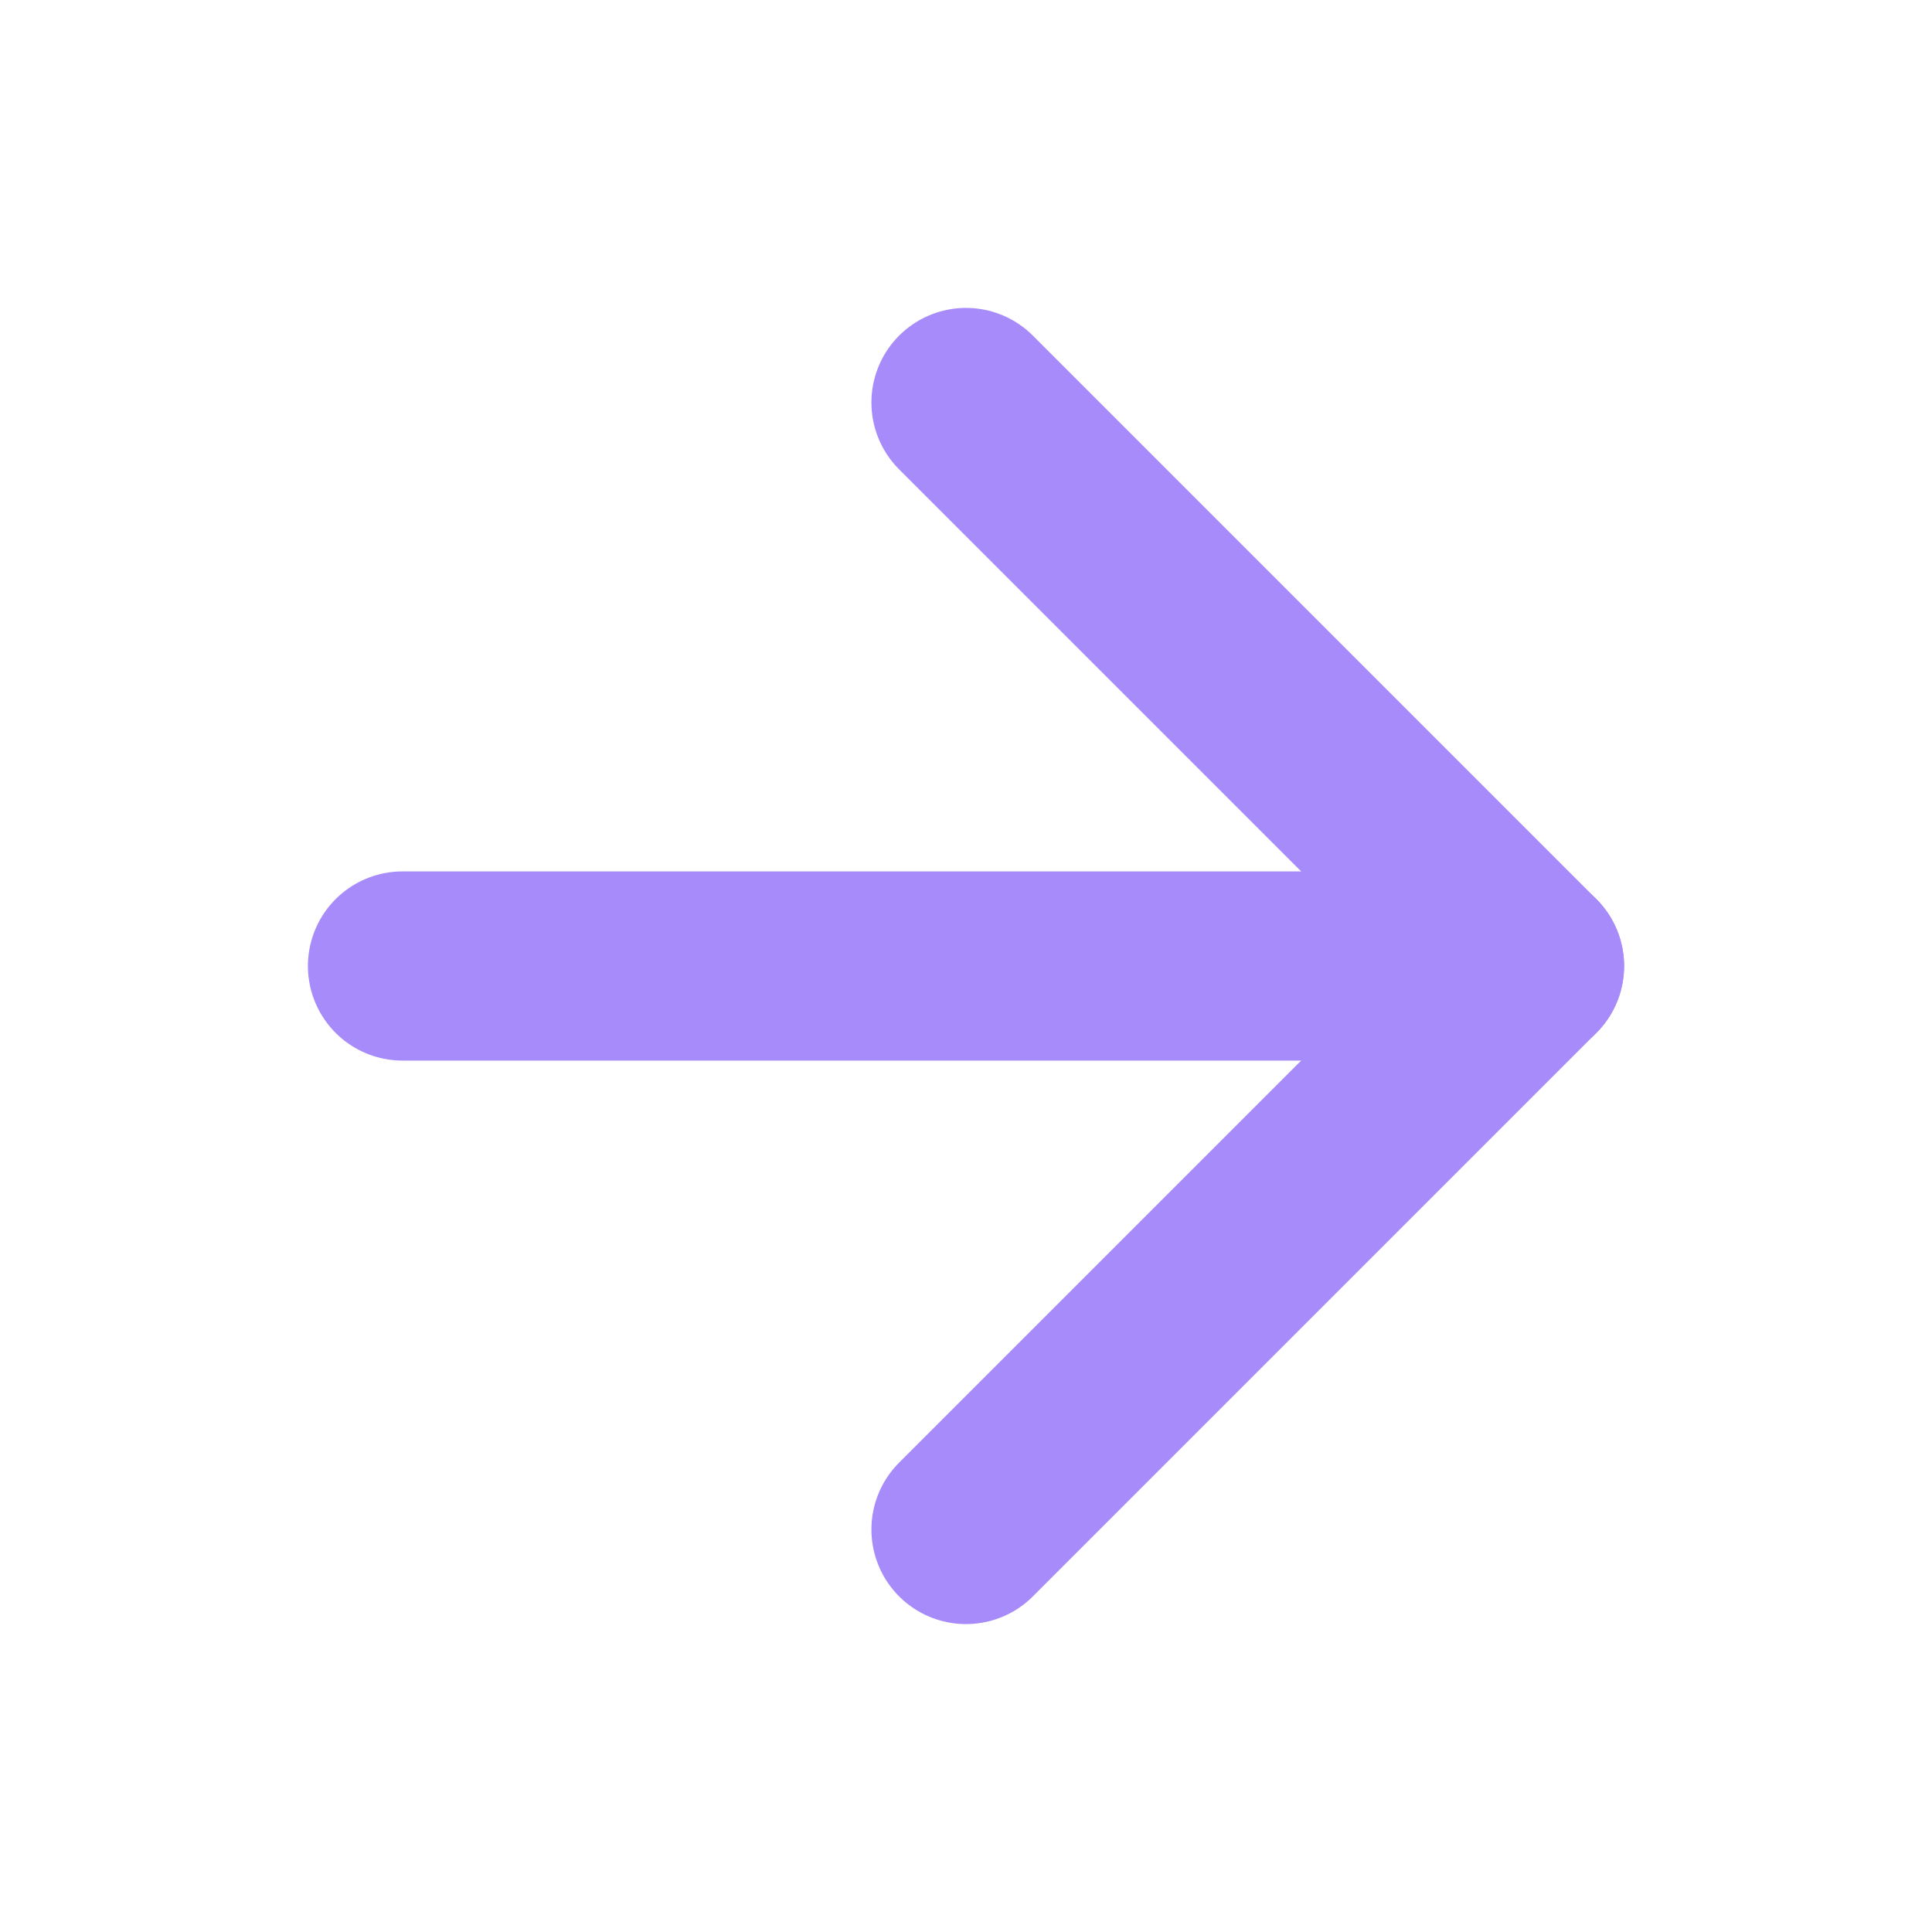
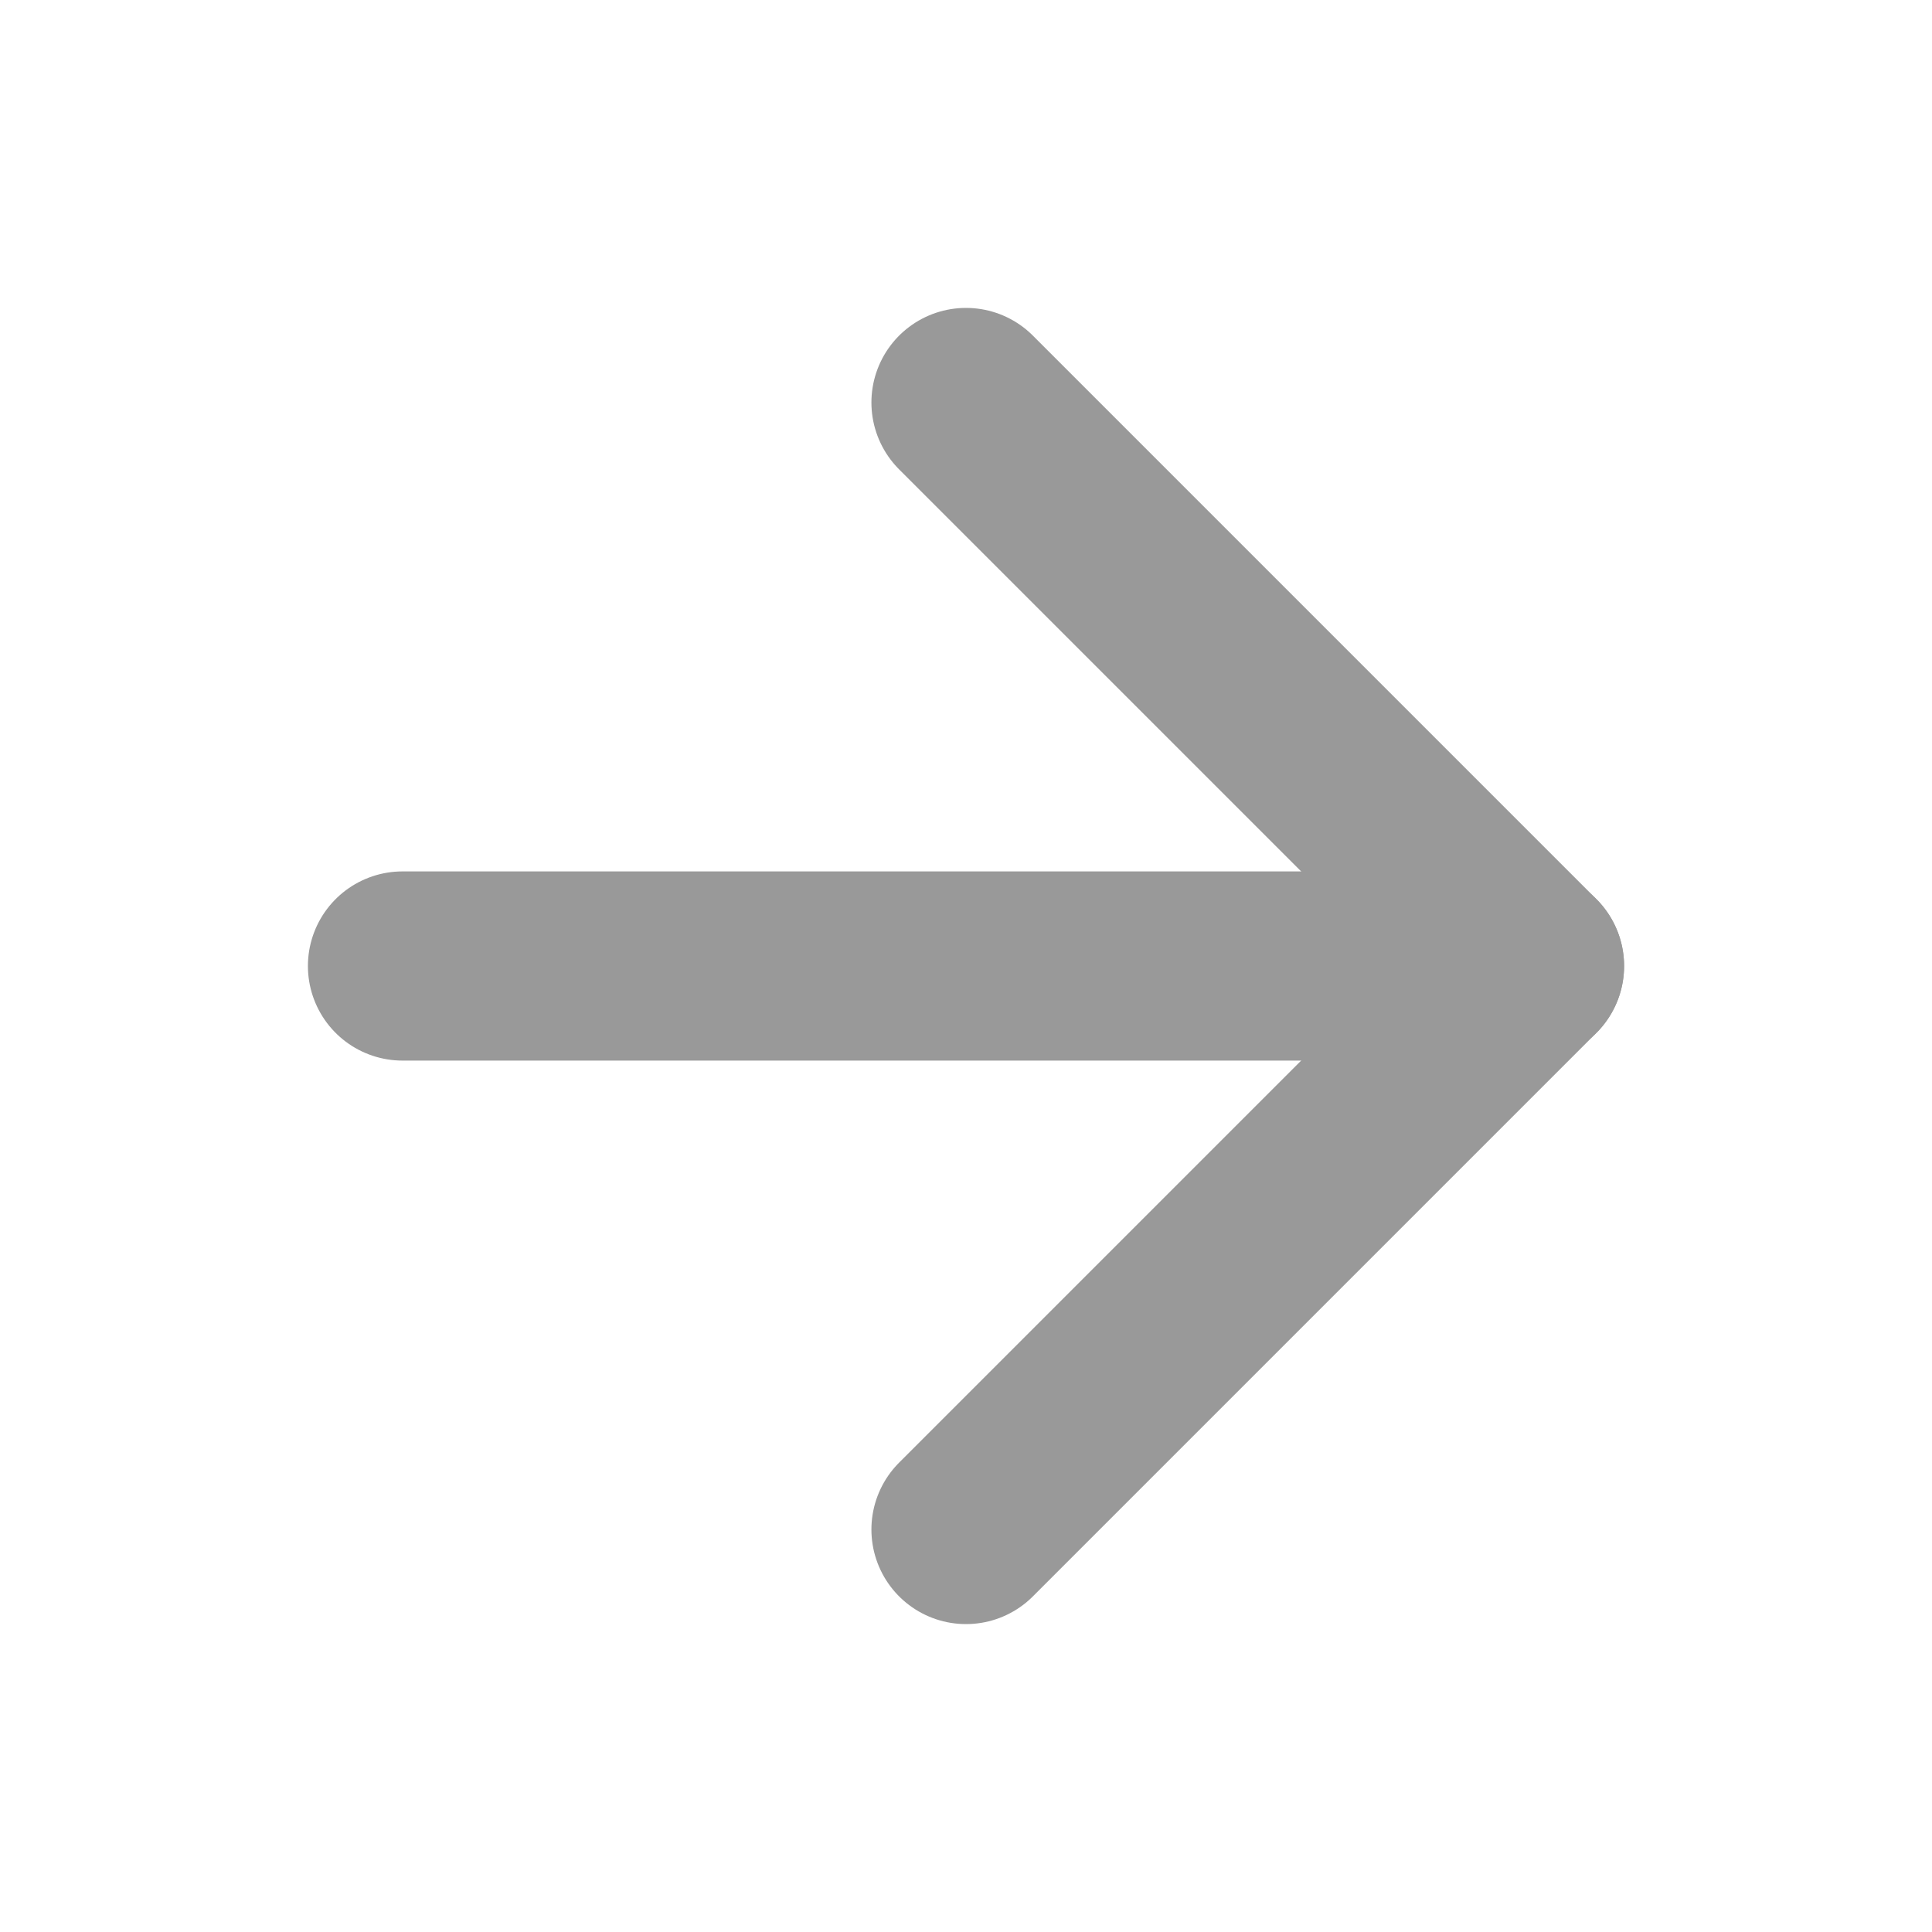
- <svg xmlns="http://www.w3.org/2000/svg" width="24" height="24" viewBox="0 0 24 24" fill="none" stroke="#a78bfa" stroke-width="2.35" stroke-linecap="round" stroke-linejoin="round">
+ <svg xmlns="http://www.w3.org/2000/svg" width="24" height="24" viewBox="0 0 24 24" fill="none" stroke="#999999" stroke-width="2.35" stroke-linecap="round" stroke-linejoin="round">
  <path d="M5 12h14" />
  <path d="m12 5 7 7-7 7" />
</svg>
